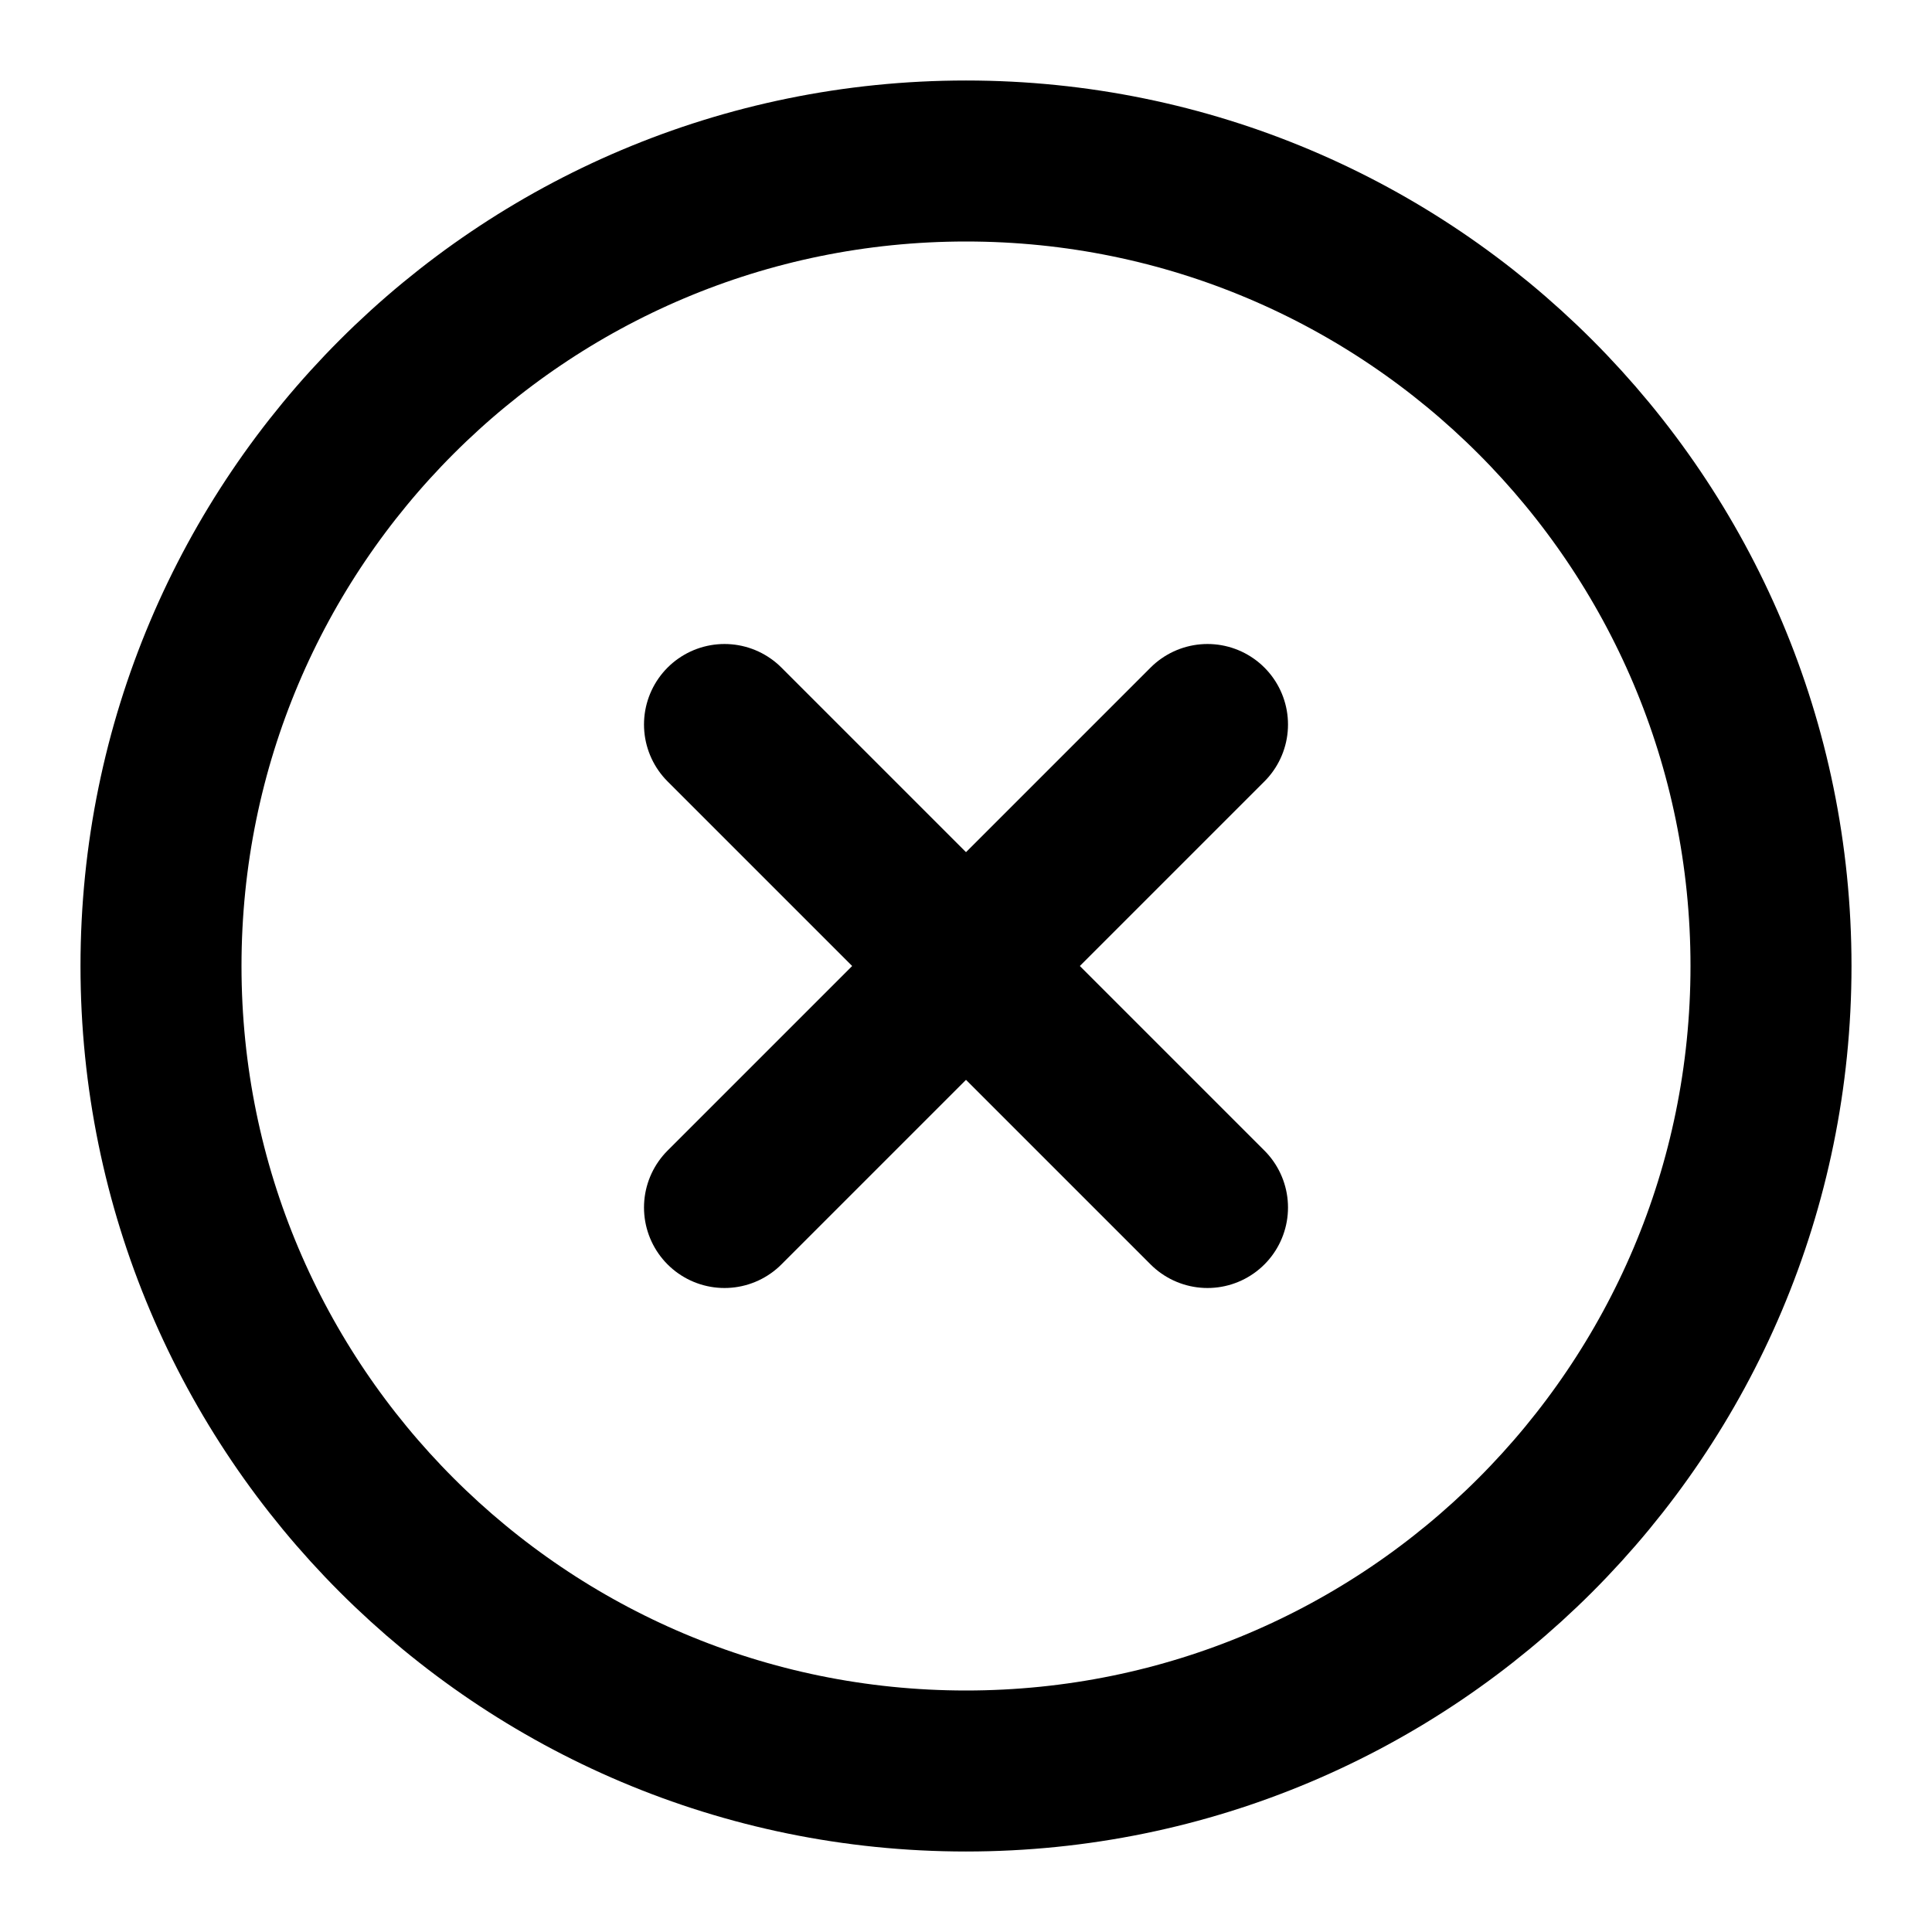
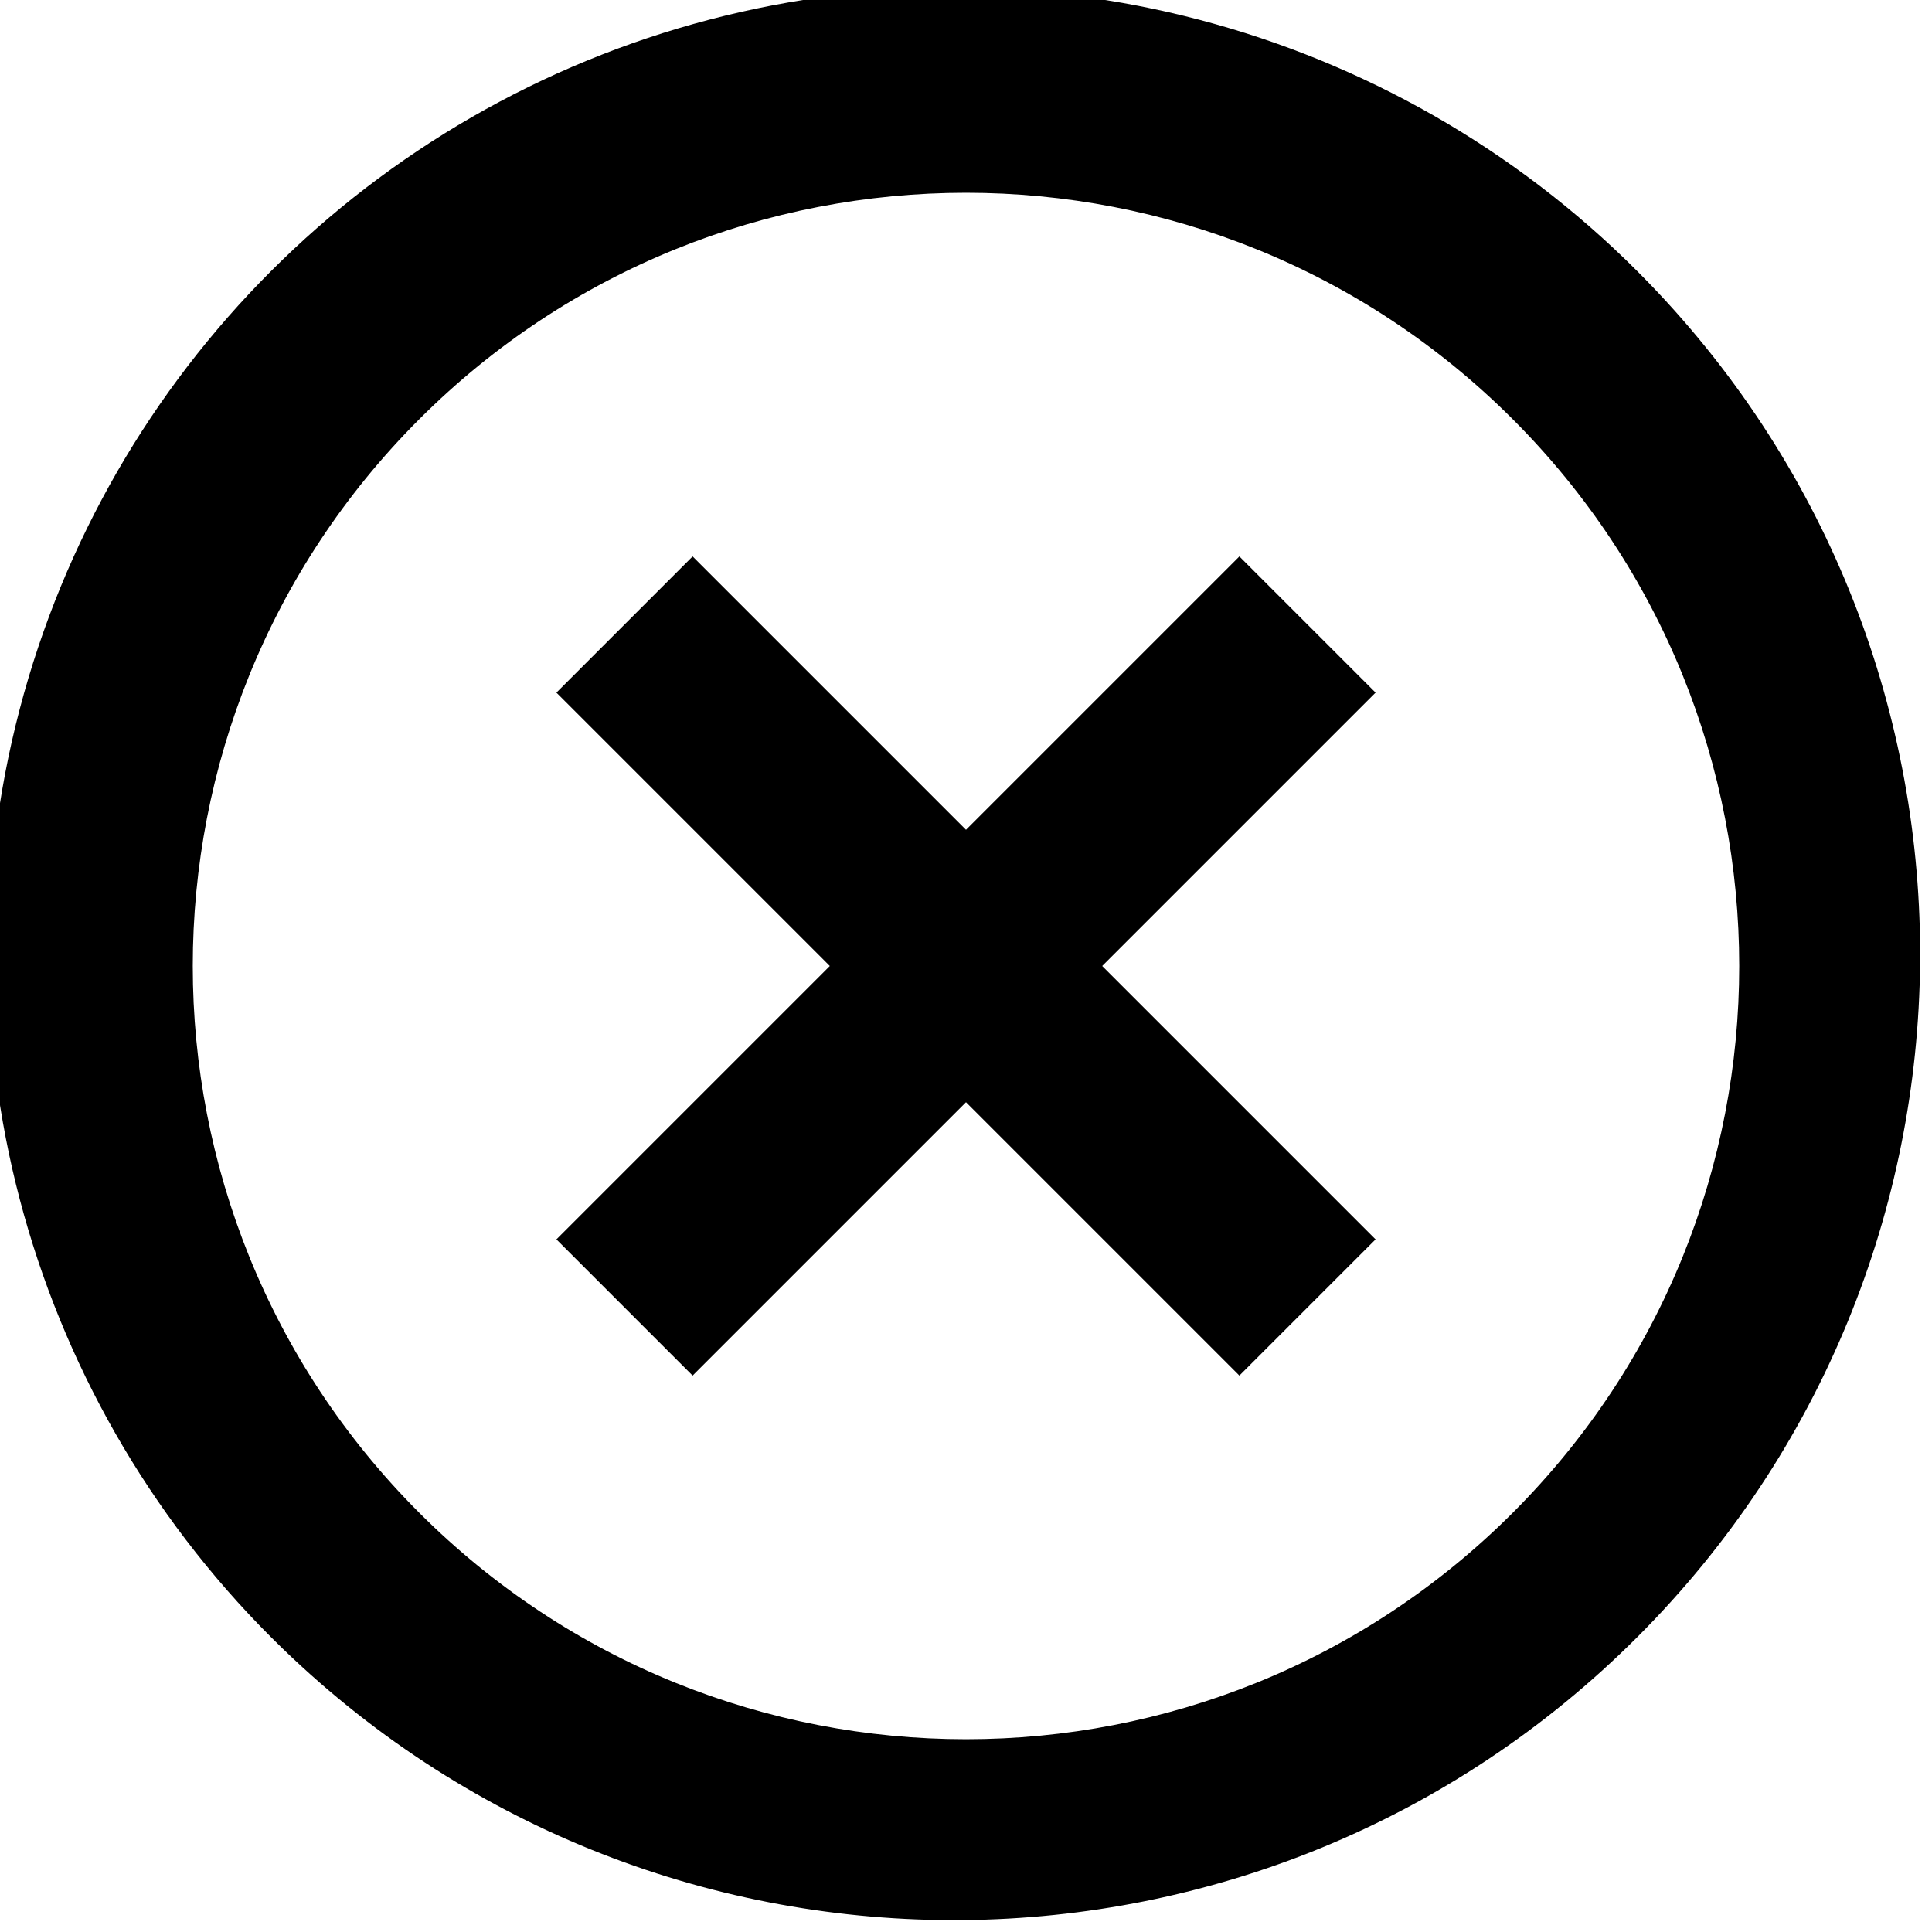
- <svg xmlns="http://www.w3.org/2000/svg" width="24" height="24" viewBox="0 0 24 24" fill="none" stroke="#000000" stroke-width="2" stroke-linecap="round" stroke-linejoin="round">
-   <circle cx="12" cy="12" r="10" />
-   <line x1="15" y1="9" x2="9" y2="15" />
-   <line x1="9" y1="9" x2="15" y2="15" />
+ <svg xmlns="http://www.w3.org/2000/svg" width="14px" height="14px" viewBox="0 0 20 20">
+   <path fill="#000000" d="M2.93 17.07A10 10 0 1 1 17.07 2.93A10 10 0 0 1 2.93 17.07m1.41-1.41A8 8 0 1 0 15.66 4.34A8 8 0 0 0 4.34 15.66m9.9-8.49L11.41 10l2.83 2.83l-1.41 1.41L10 11.41l-2.83 2.83l-1.41-1.41L8.59 10L5.76 7.17l1.41-1.41L10 8.59l2.83-2.83z" />
</svg>
